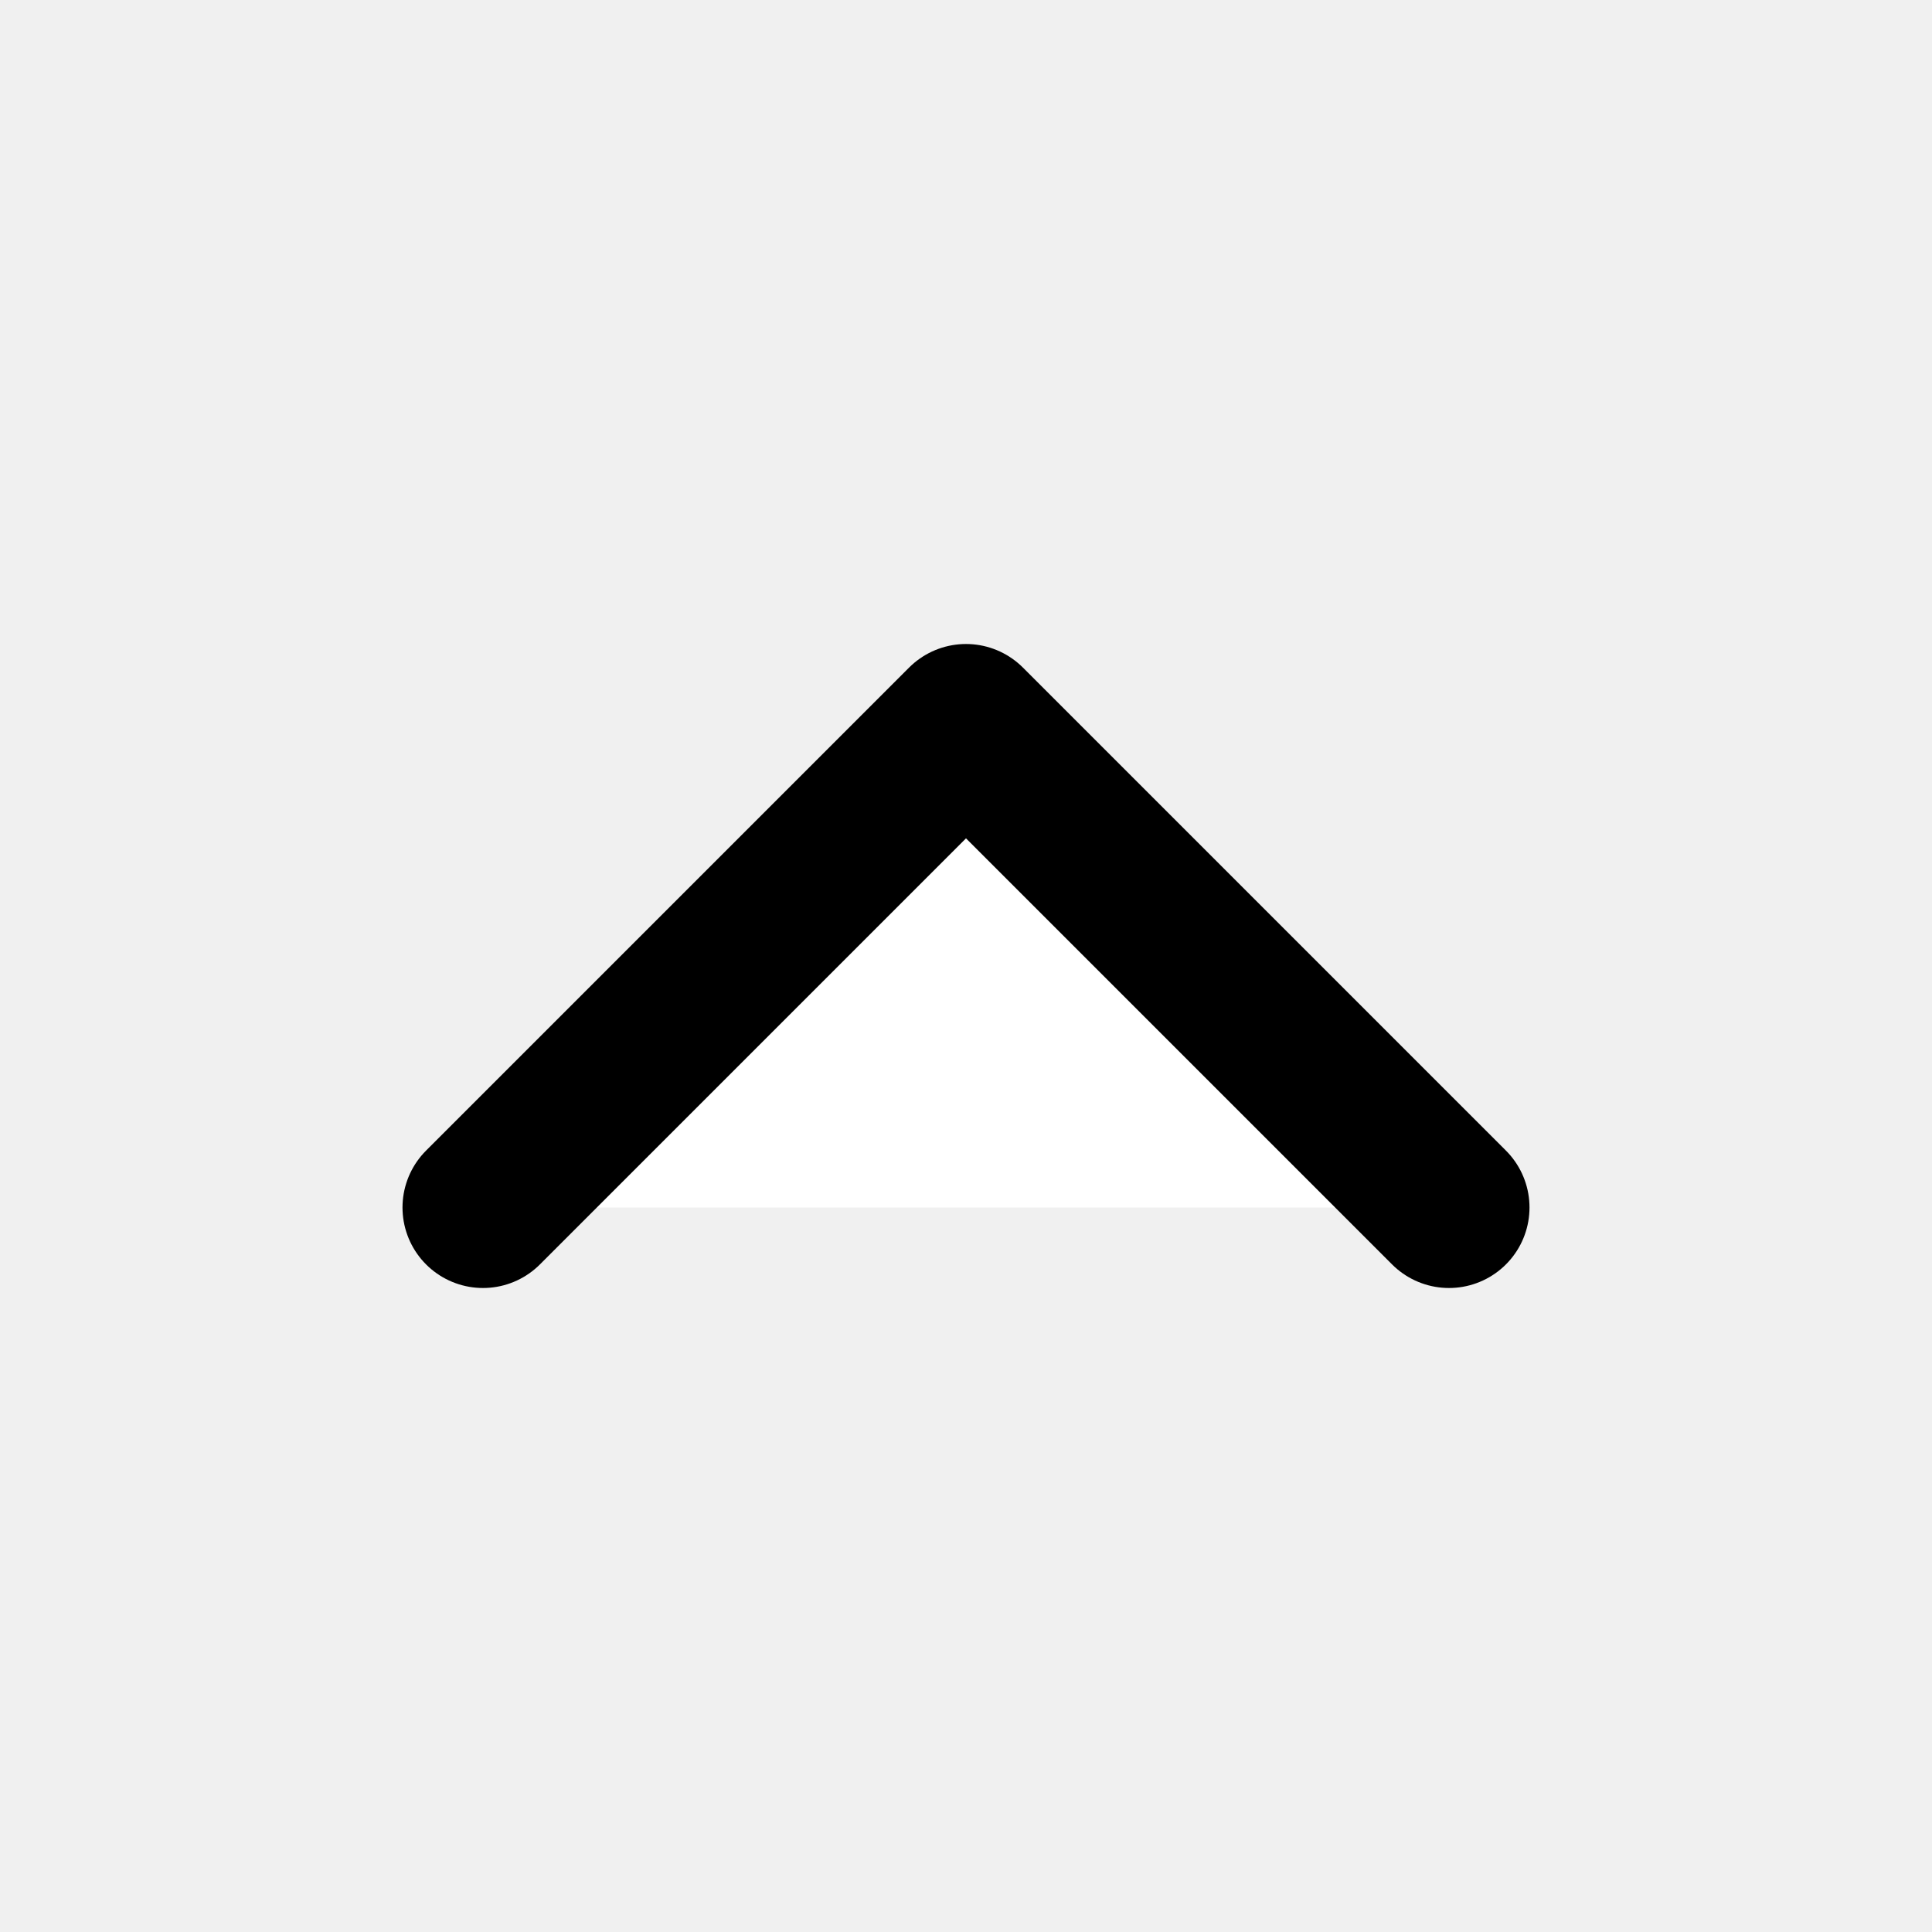
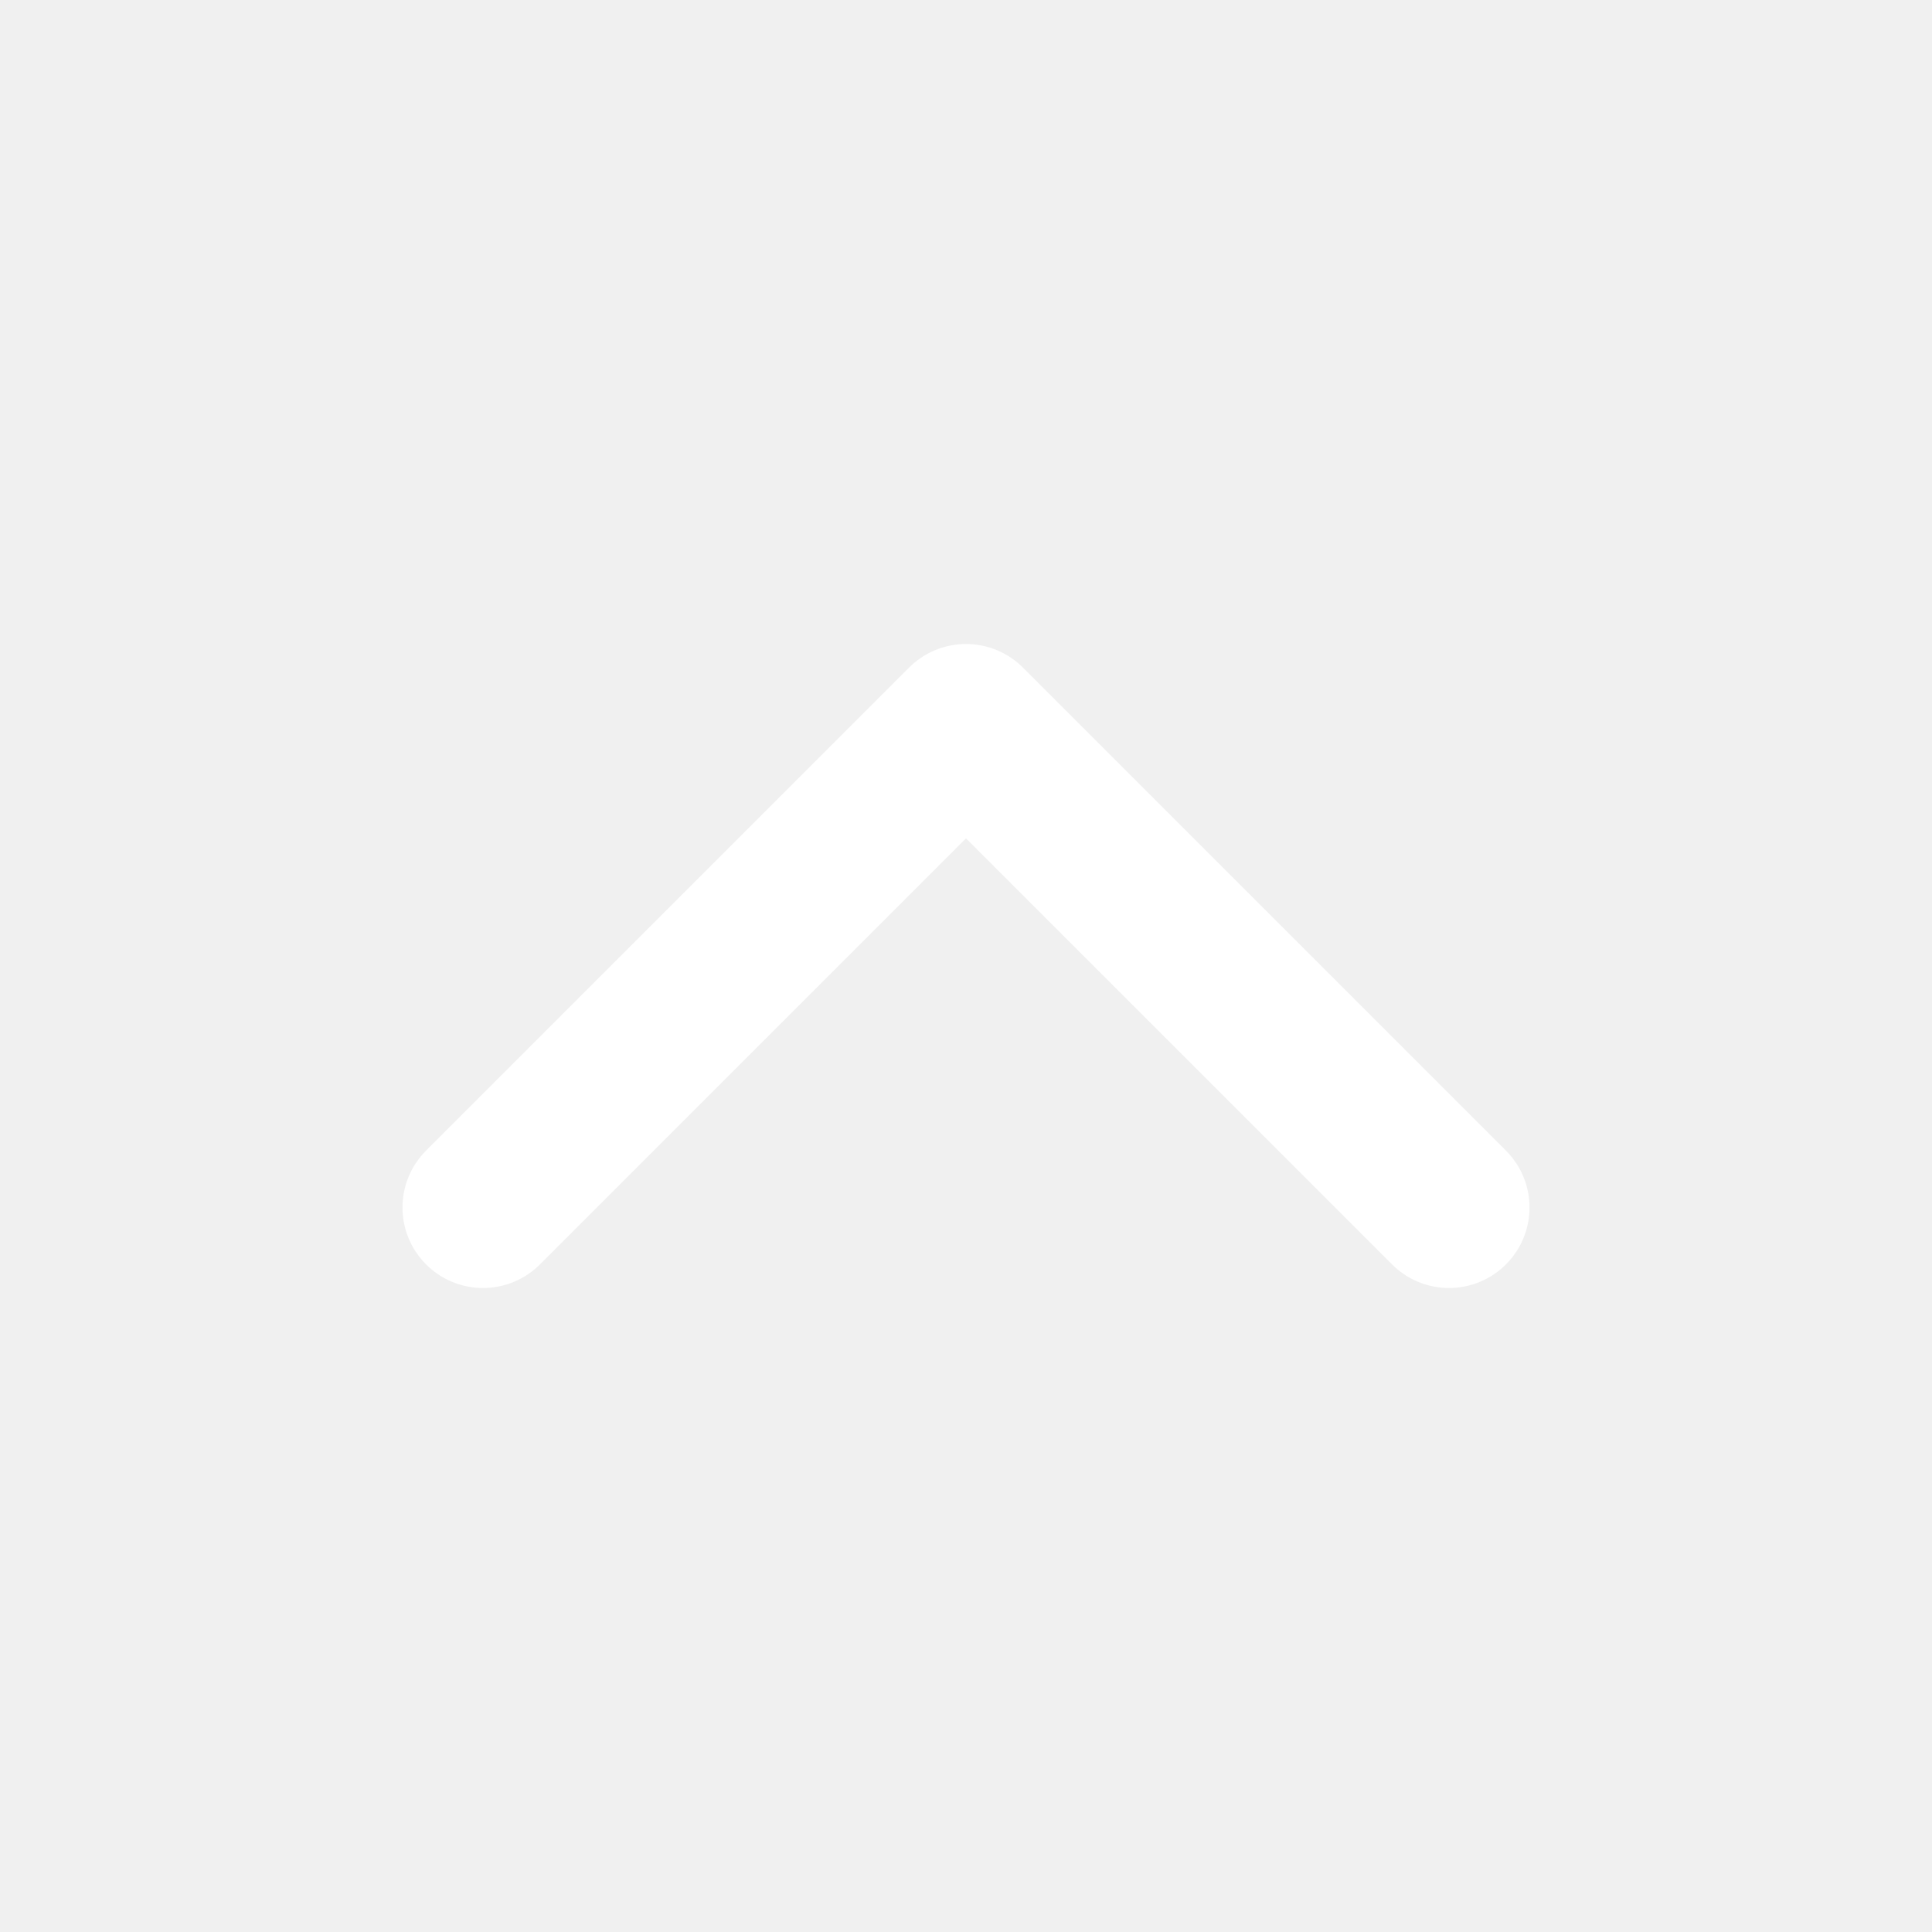
- <svg xmlns="http://www.w3.org/2000/svg" width="30" height="30" viewBox="0 0 24 24" fill="white" stroke="currentColor" stroke-width="2" stroke-linecap="round" stroke-linejoin="round" class="feather feather-chevron-up">
+ <svg xmlns="http://www.w3.org/2000/svg" width="30" height="30" viewBox="0 0 24 24" fill="none" stroke="white" stroke-width="2" stroke-linecap="round" stroke-linejoin="round" class="feather feather-chevron-up">
  <polyline points="18 15 12 9 6 15" />
</svg>
